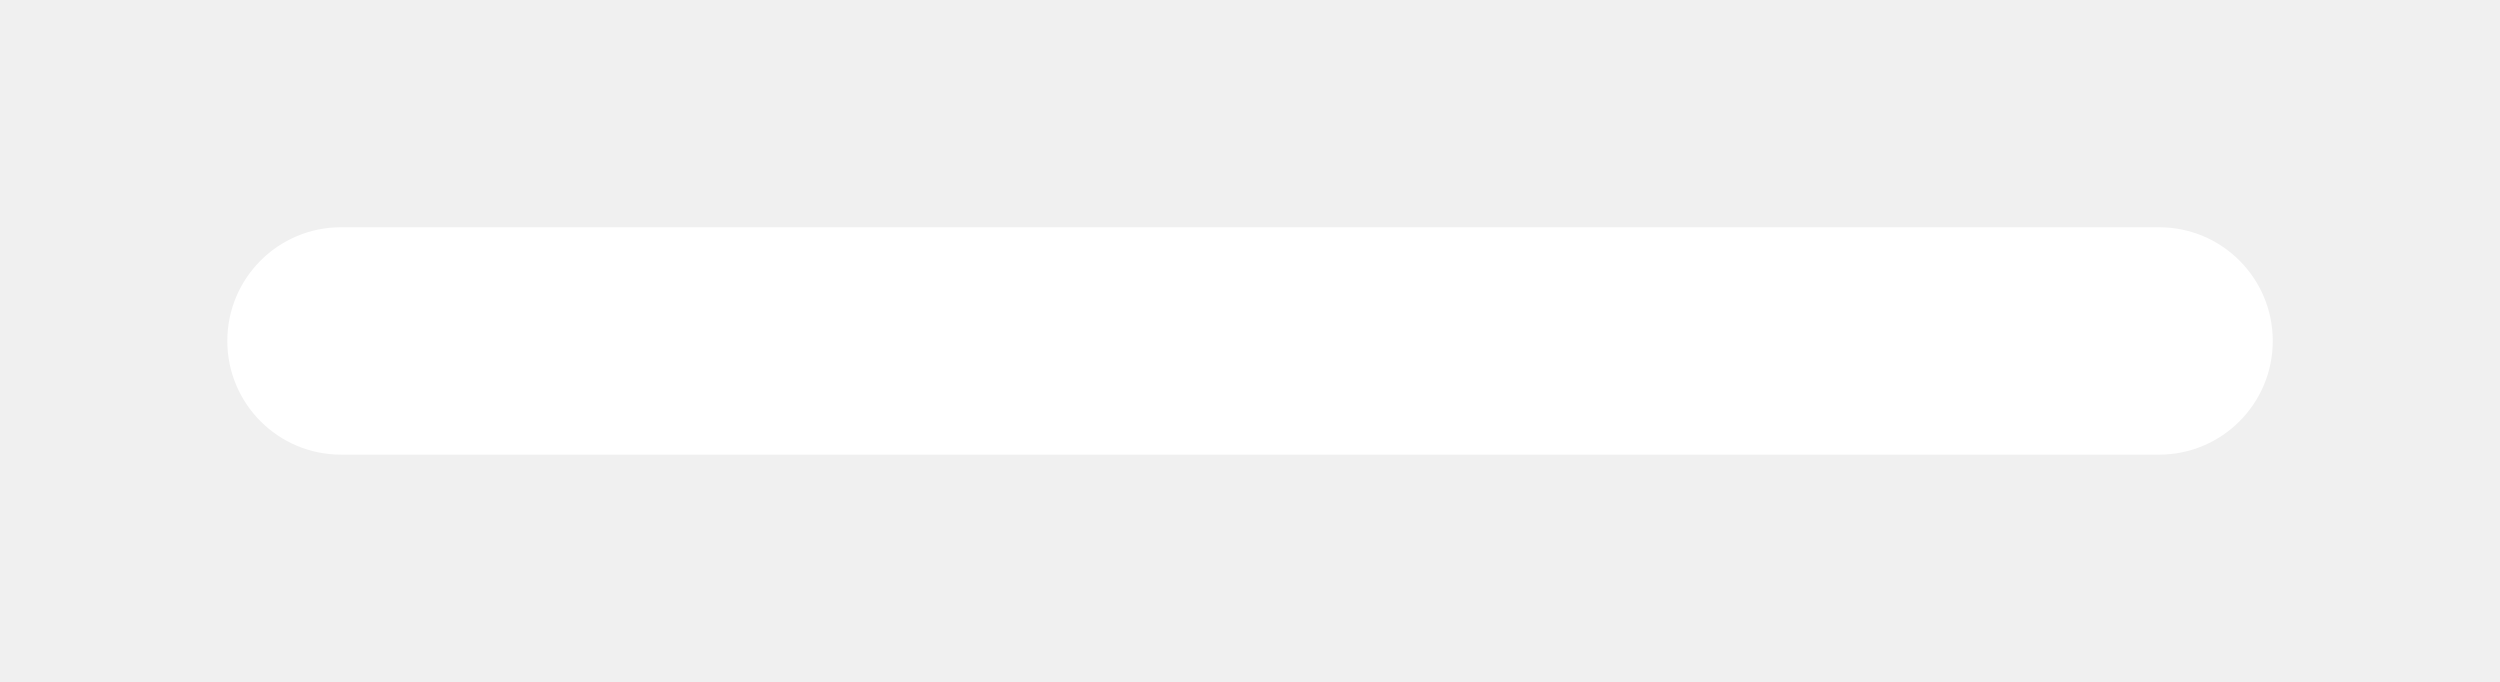
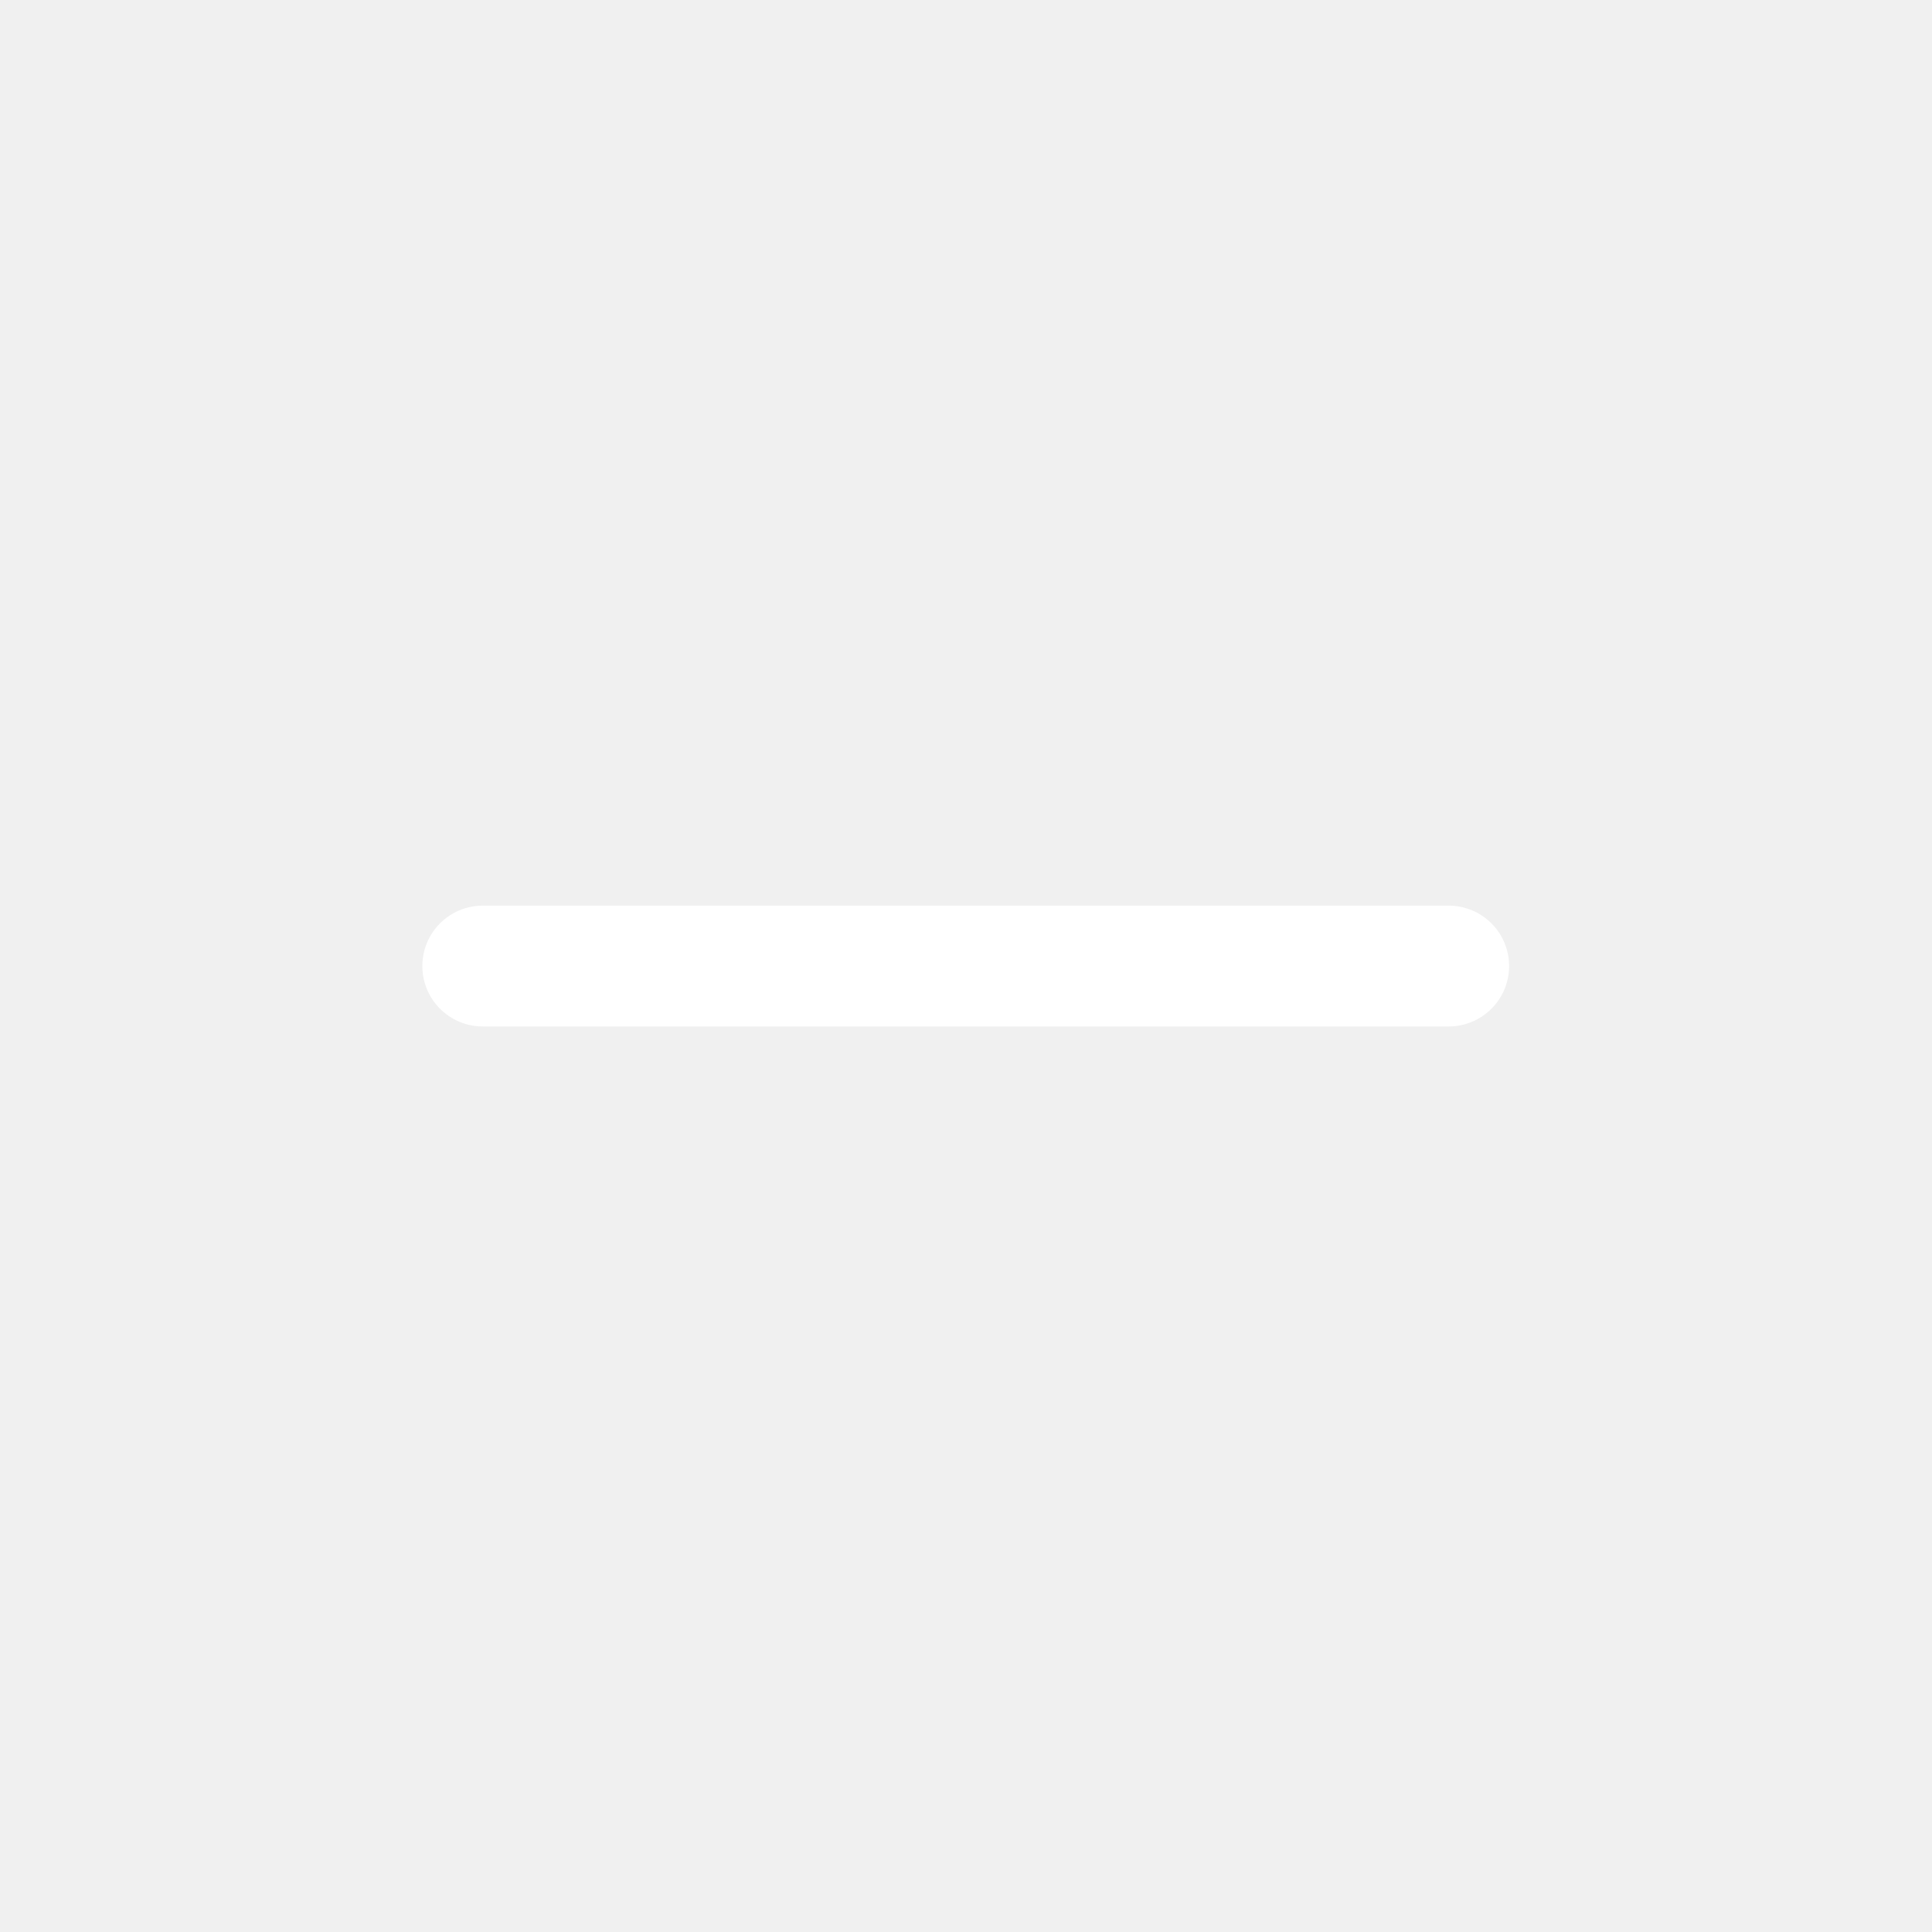
- <svg xmlns="http://www.w3.org/2000/svg" height="300" viewBox="0 0 1100 300" width="1100">
-   <g fill="#fff">
-     <path d="m300.99 247.676a.667.667 0 1 0 0 1.334h10.666a.667.667 0 1 0 0-1.334z" transform="matrix(-75 0 0 75 23524.243 -18475.708)" />
+ <svg xmlns="http://www.w3.org/2000/svg" width="1600" height="1600">
+   <g transform="translate(250 650.02)" fill="#fff">
+     <path transform="matrix(-75 0 0 75 23524 -18476)" d="m300.99 247.68a0.667 0.667 0 1 0 0 1.334h10.666a0.667 0.667 0 1 0 0-1.334z" />
  </g>
</svg>
